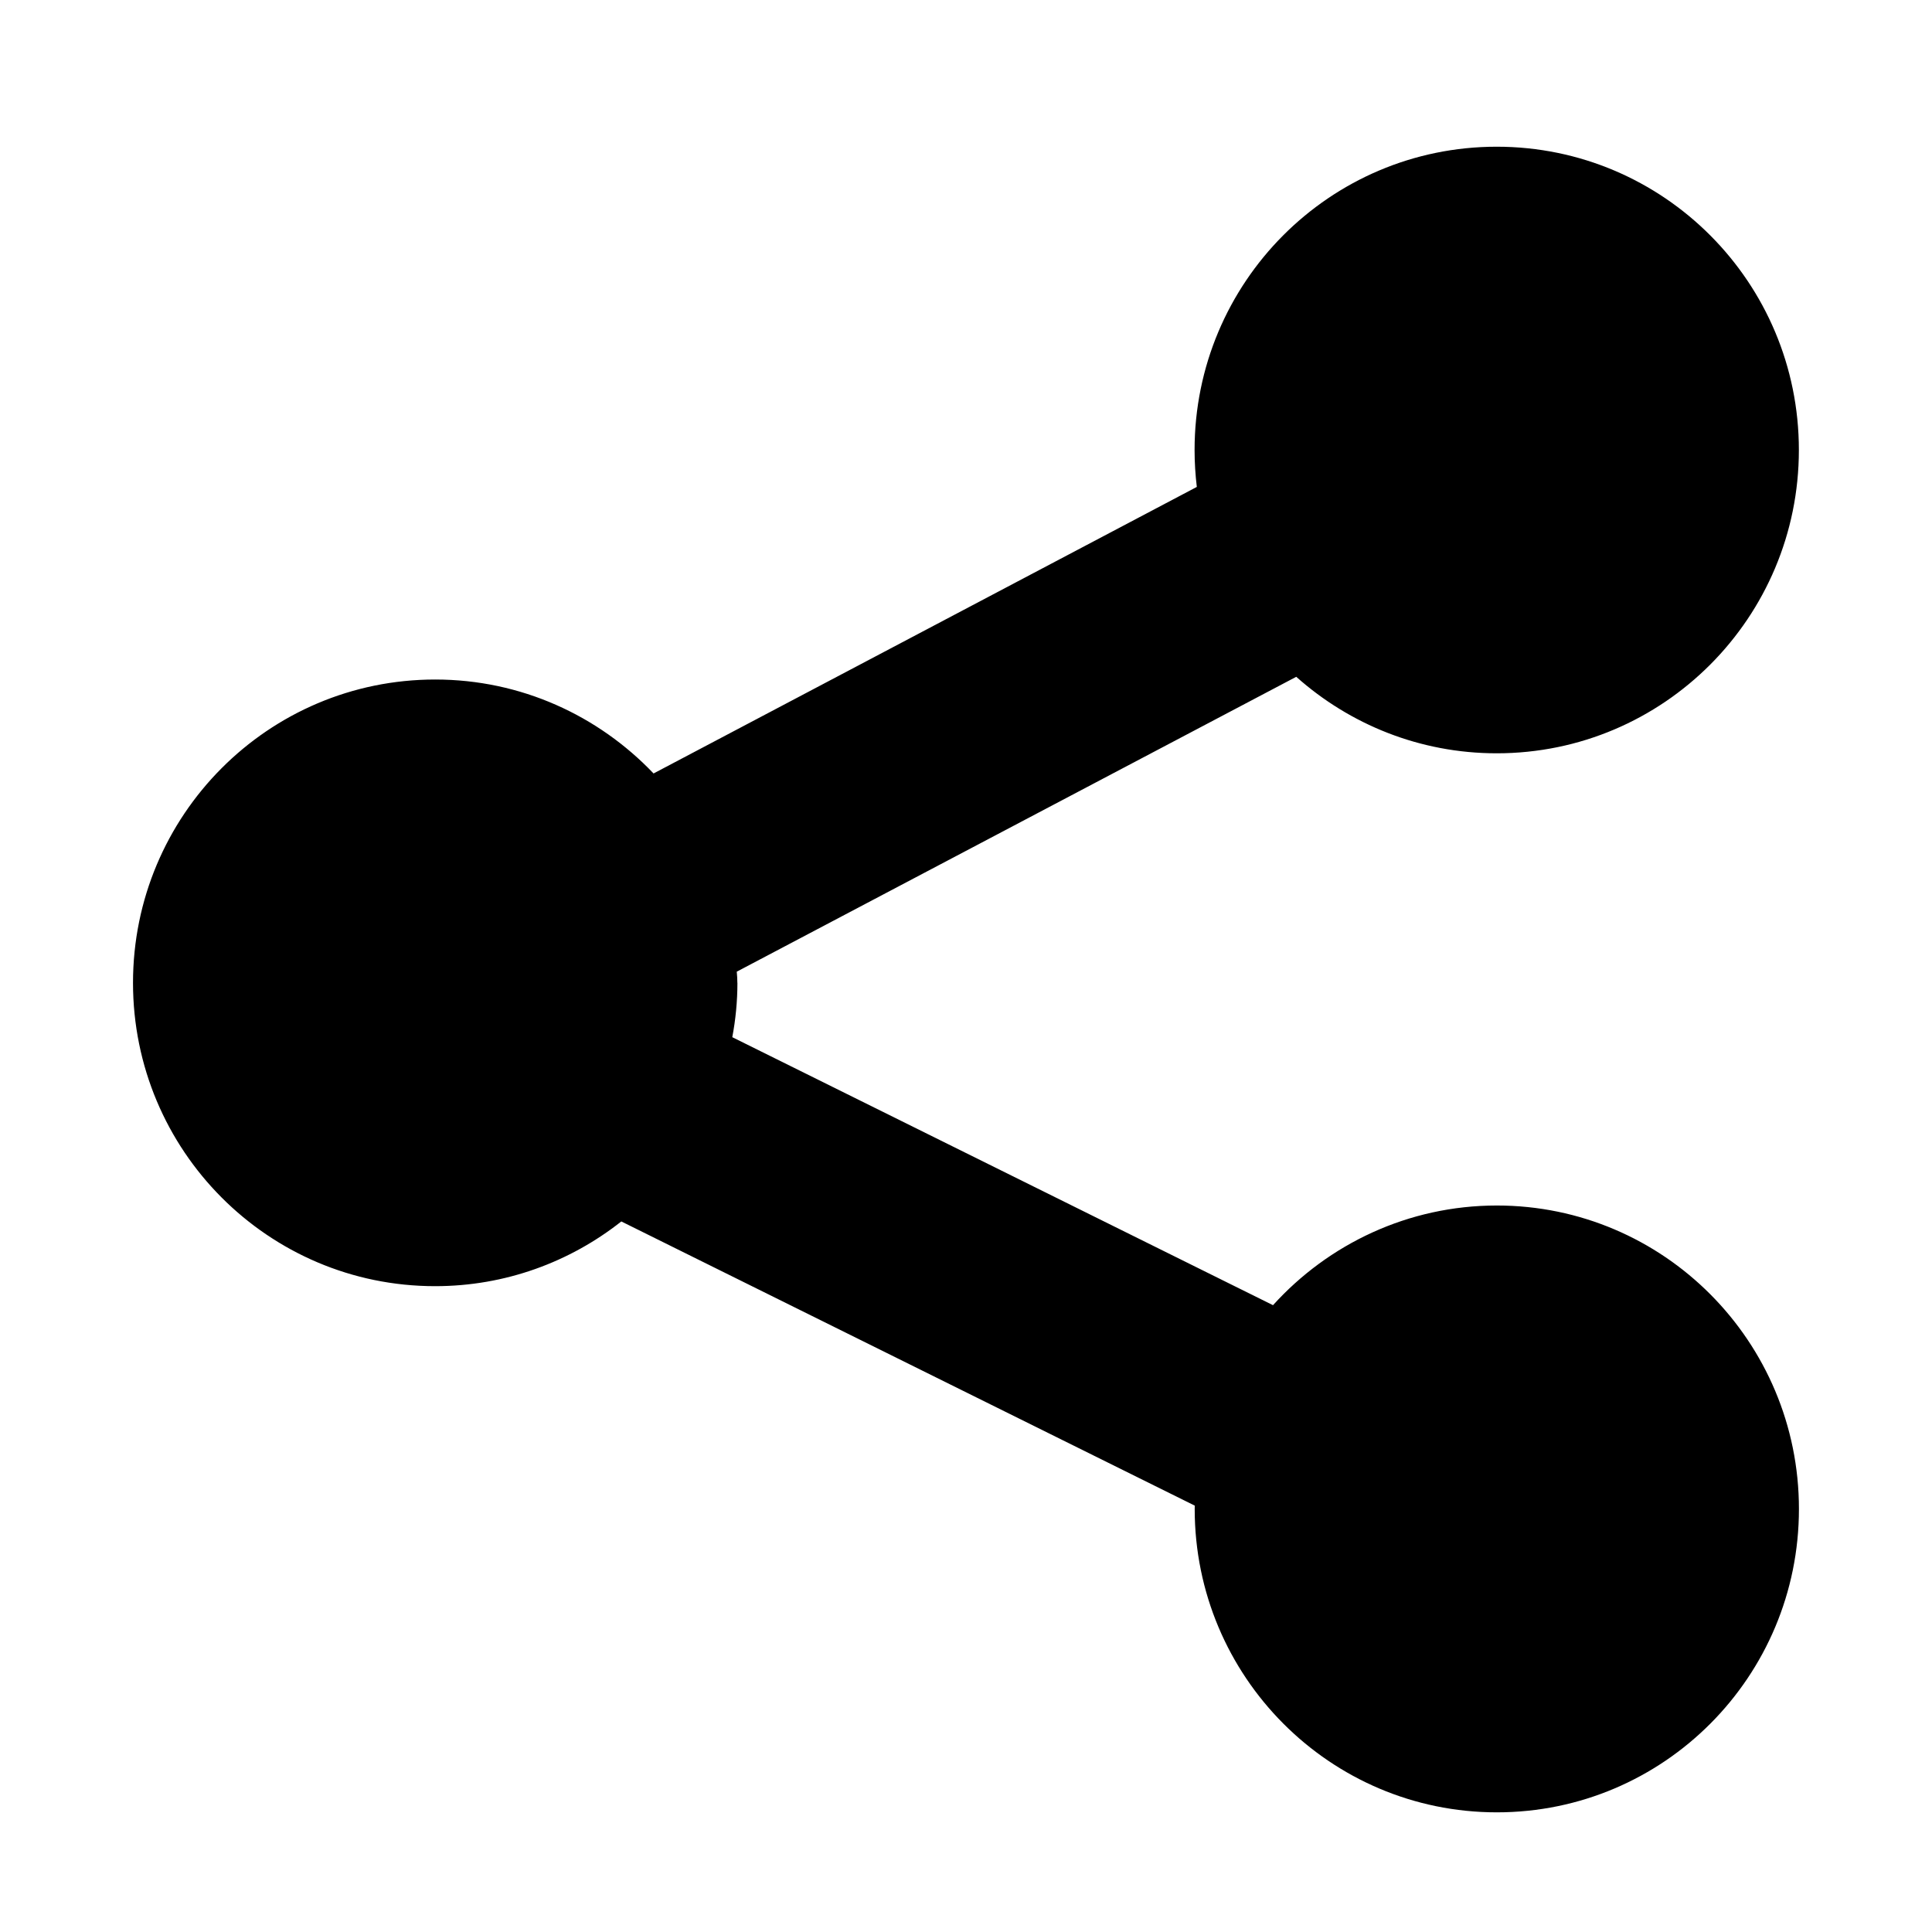
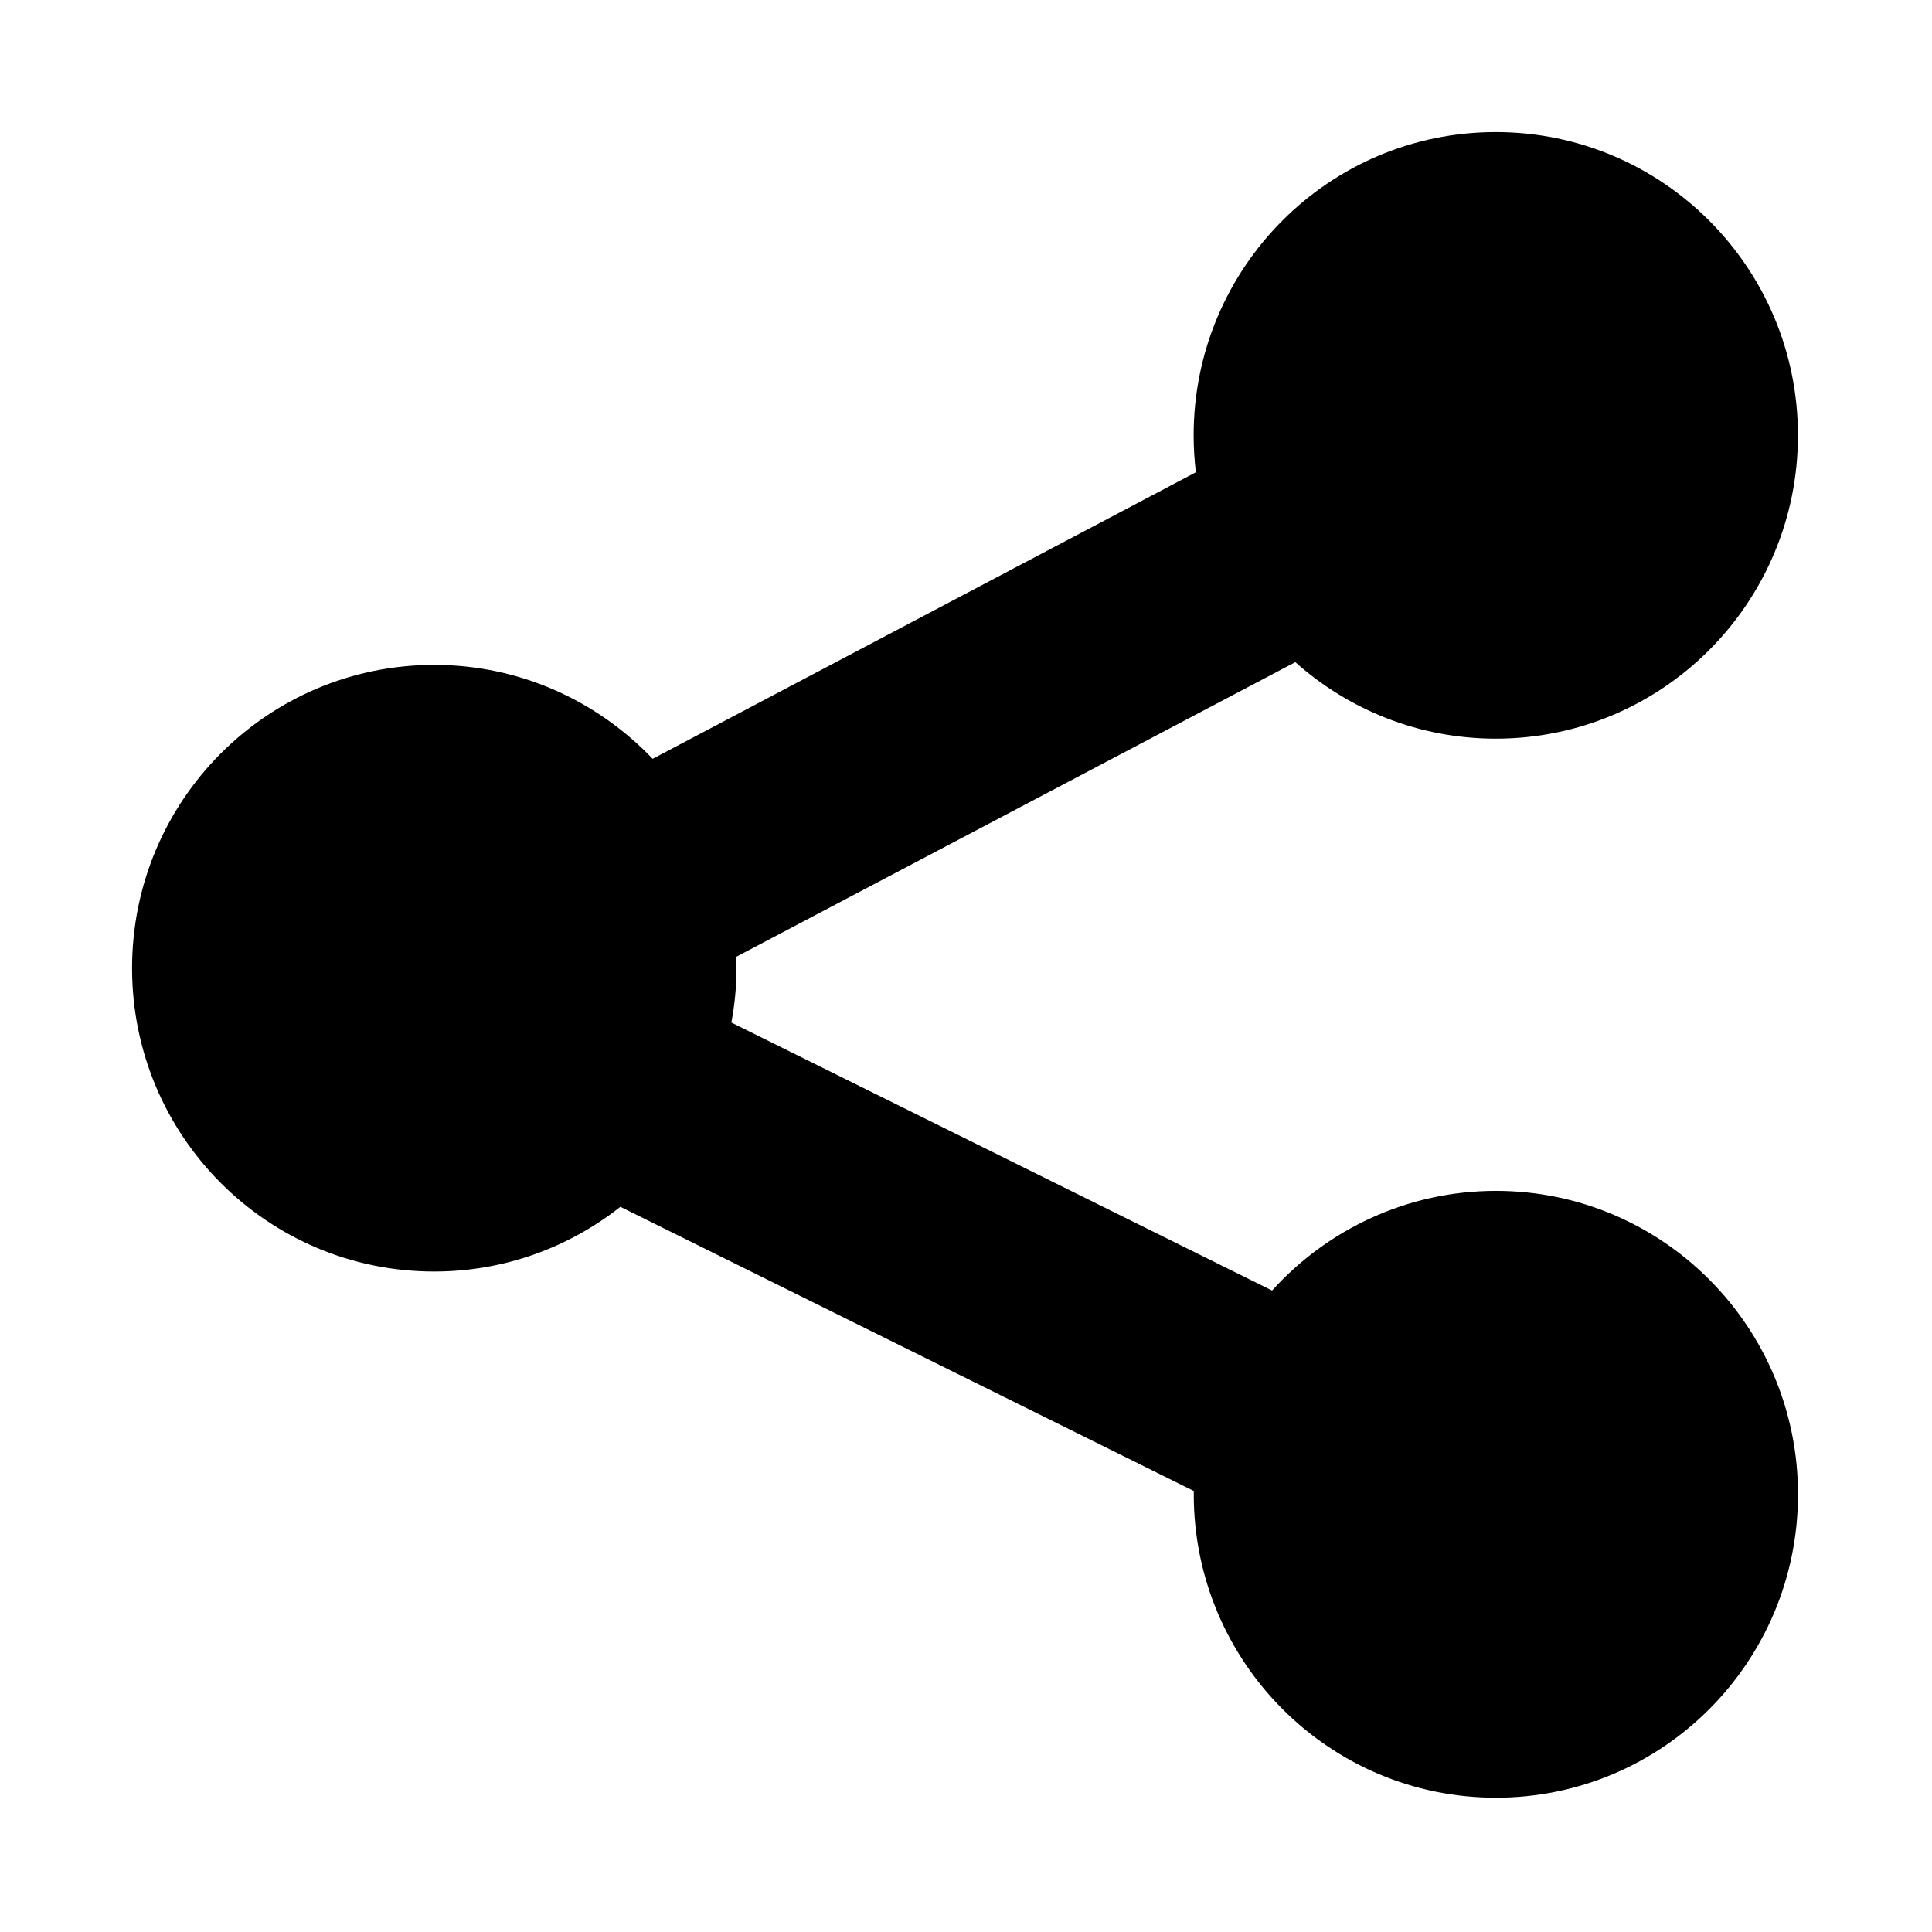
- <svg xmlns="http://www.w3.org/2000/svg" version="1.1" width="1024" height="1024" viewBox="0 0 1024 1024">
-   <g id="icomoon-ignore">
- </g>
-   <path fill="#000" d="M390.848 520.928c0 9.824-0.96 19.52-2.72 28.8l286.592 142.048c29.28-32.352 71.616-52.832 118.624-52.832 88.448 0 160.128 72.064 160.128 160.832 0 88.832-71.616 160.8-160.128 160.8-88.416 0-160.128-72-160.128-160.8 0-0.512 0.032-1.12 0.032-1.76l-303.936-150.624c-27.168 21.44-61.44 34.304-98.656 34.304-88.512 0.032-160.16-71.968-160.16-160.768 0-88.768 71.616-160.768 160.16-160.768 45.472 0 86.528 19.136 115.744 49.792l287.936-151.872c-0.768-6.432-1.184-12.928-1.184-19.552 0-88.832 71.648-160.768 160.128-160.768s160.16 71.936 160.16 160.736-71.712 160.768-160.16 160.768c-40.768 0-77.92-15.328-106.24-40.544l-296.544 156.288c0.192 2.016 0.32 4 0.32 5.952z" />
+ <svg xmlns="http://www.w3.org/2000/svg" width="512" height="512" viewBox="0 0 512 512" fill="none">
+   <path d="M195.176 256.584C195.176 261.496 194.696 266.344 193.816 270.984L337.112 342.008C351.752 325.832 372.92 315.592 396.424 315.592C440.648 315.592 476.488 351.624 476.488 396.008C476.488 440.424 440.68 476.408 396.424 476.408C352.216 476.408 316.36 440.408 316.36 396.008C316.36 395.752 316.376 395.448 316.376 395.128L164.408 319.816C150.824 330.536 133.688 336.968 115.08 336.968C70.824 336.984 35 300.984 35 256.584C35 212.2 70.808 176.2 115.08 176.2C137.816 176.2 158.344 185.768 172.952 201.096L316.92 125.16C316.536 121.944 316.328 118.696 316.328 115.384C316.328 70.968 352.152 35 396.392 35C440.632 35 476.472 70.968 476.472 115.368C476.472 159.768 440.616 195.752 396.392 195.752C376.008 195.752 357.432 188.088 343.272 175.48L195 253.624C195.096 254.632 195.16 255.624 195.16 256.6L195.176 256.584Z" fill="black" />
</svg>
